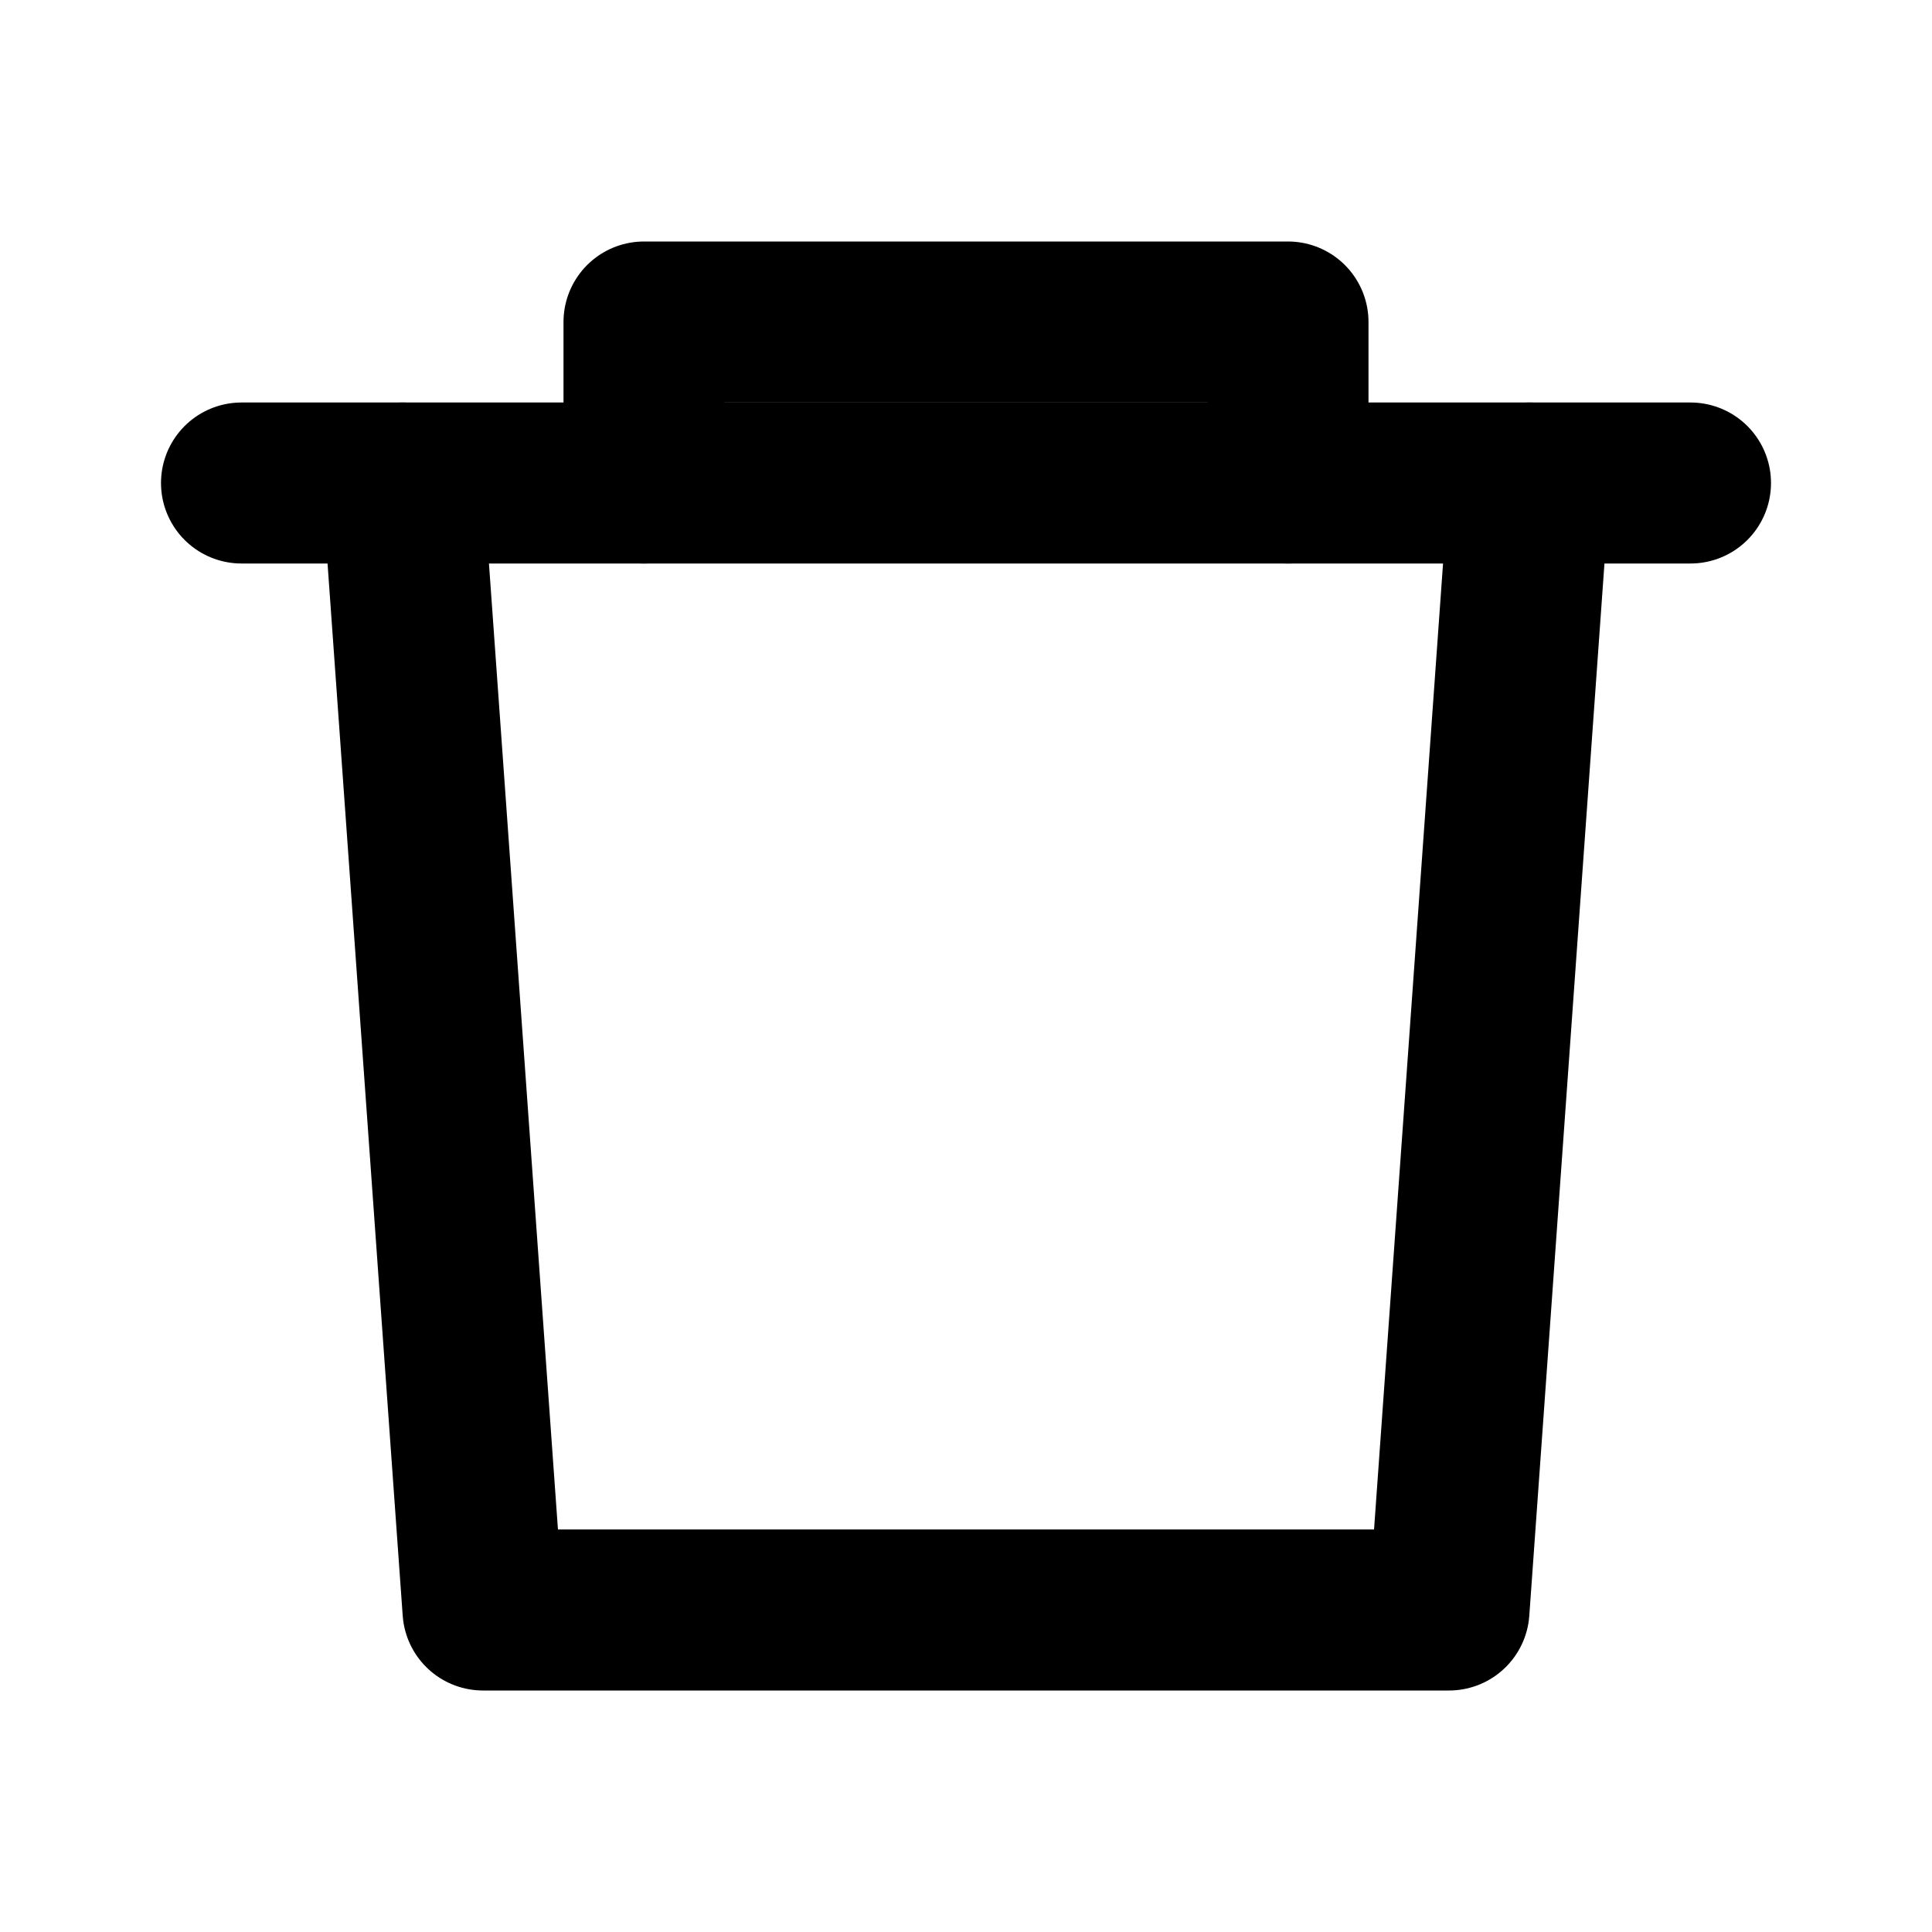
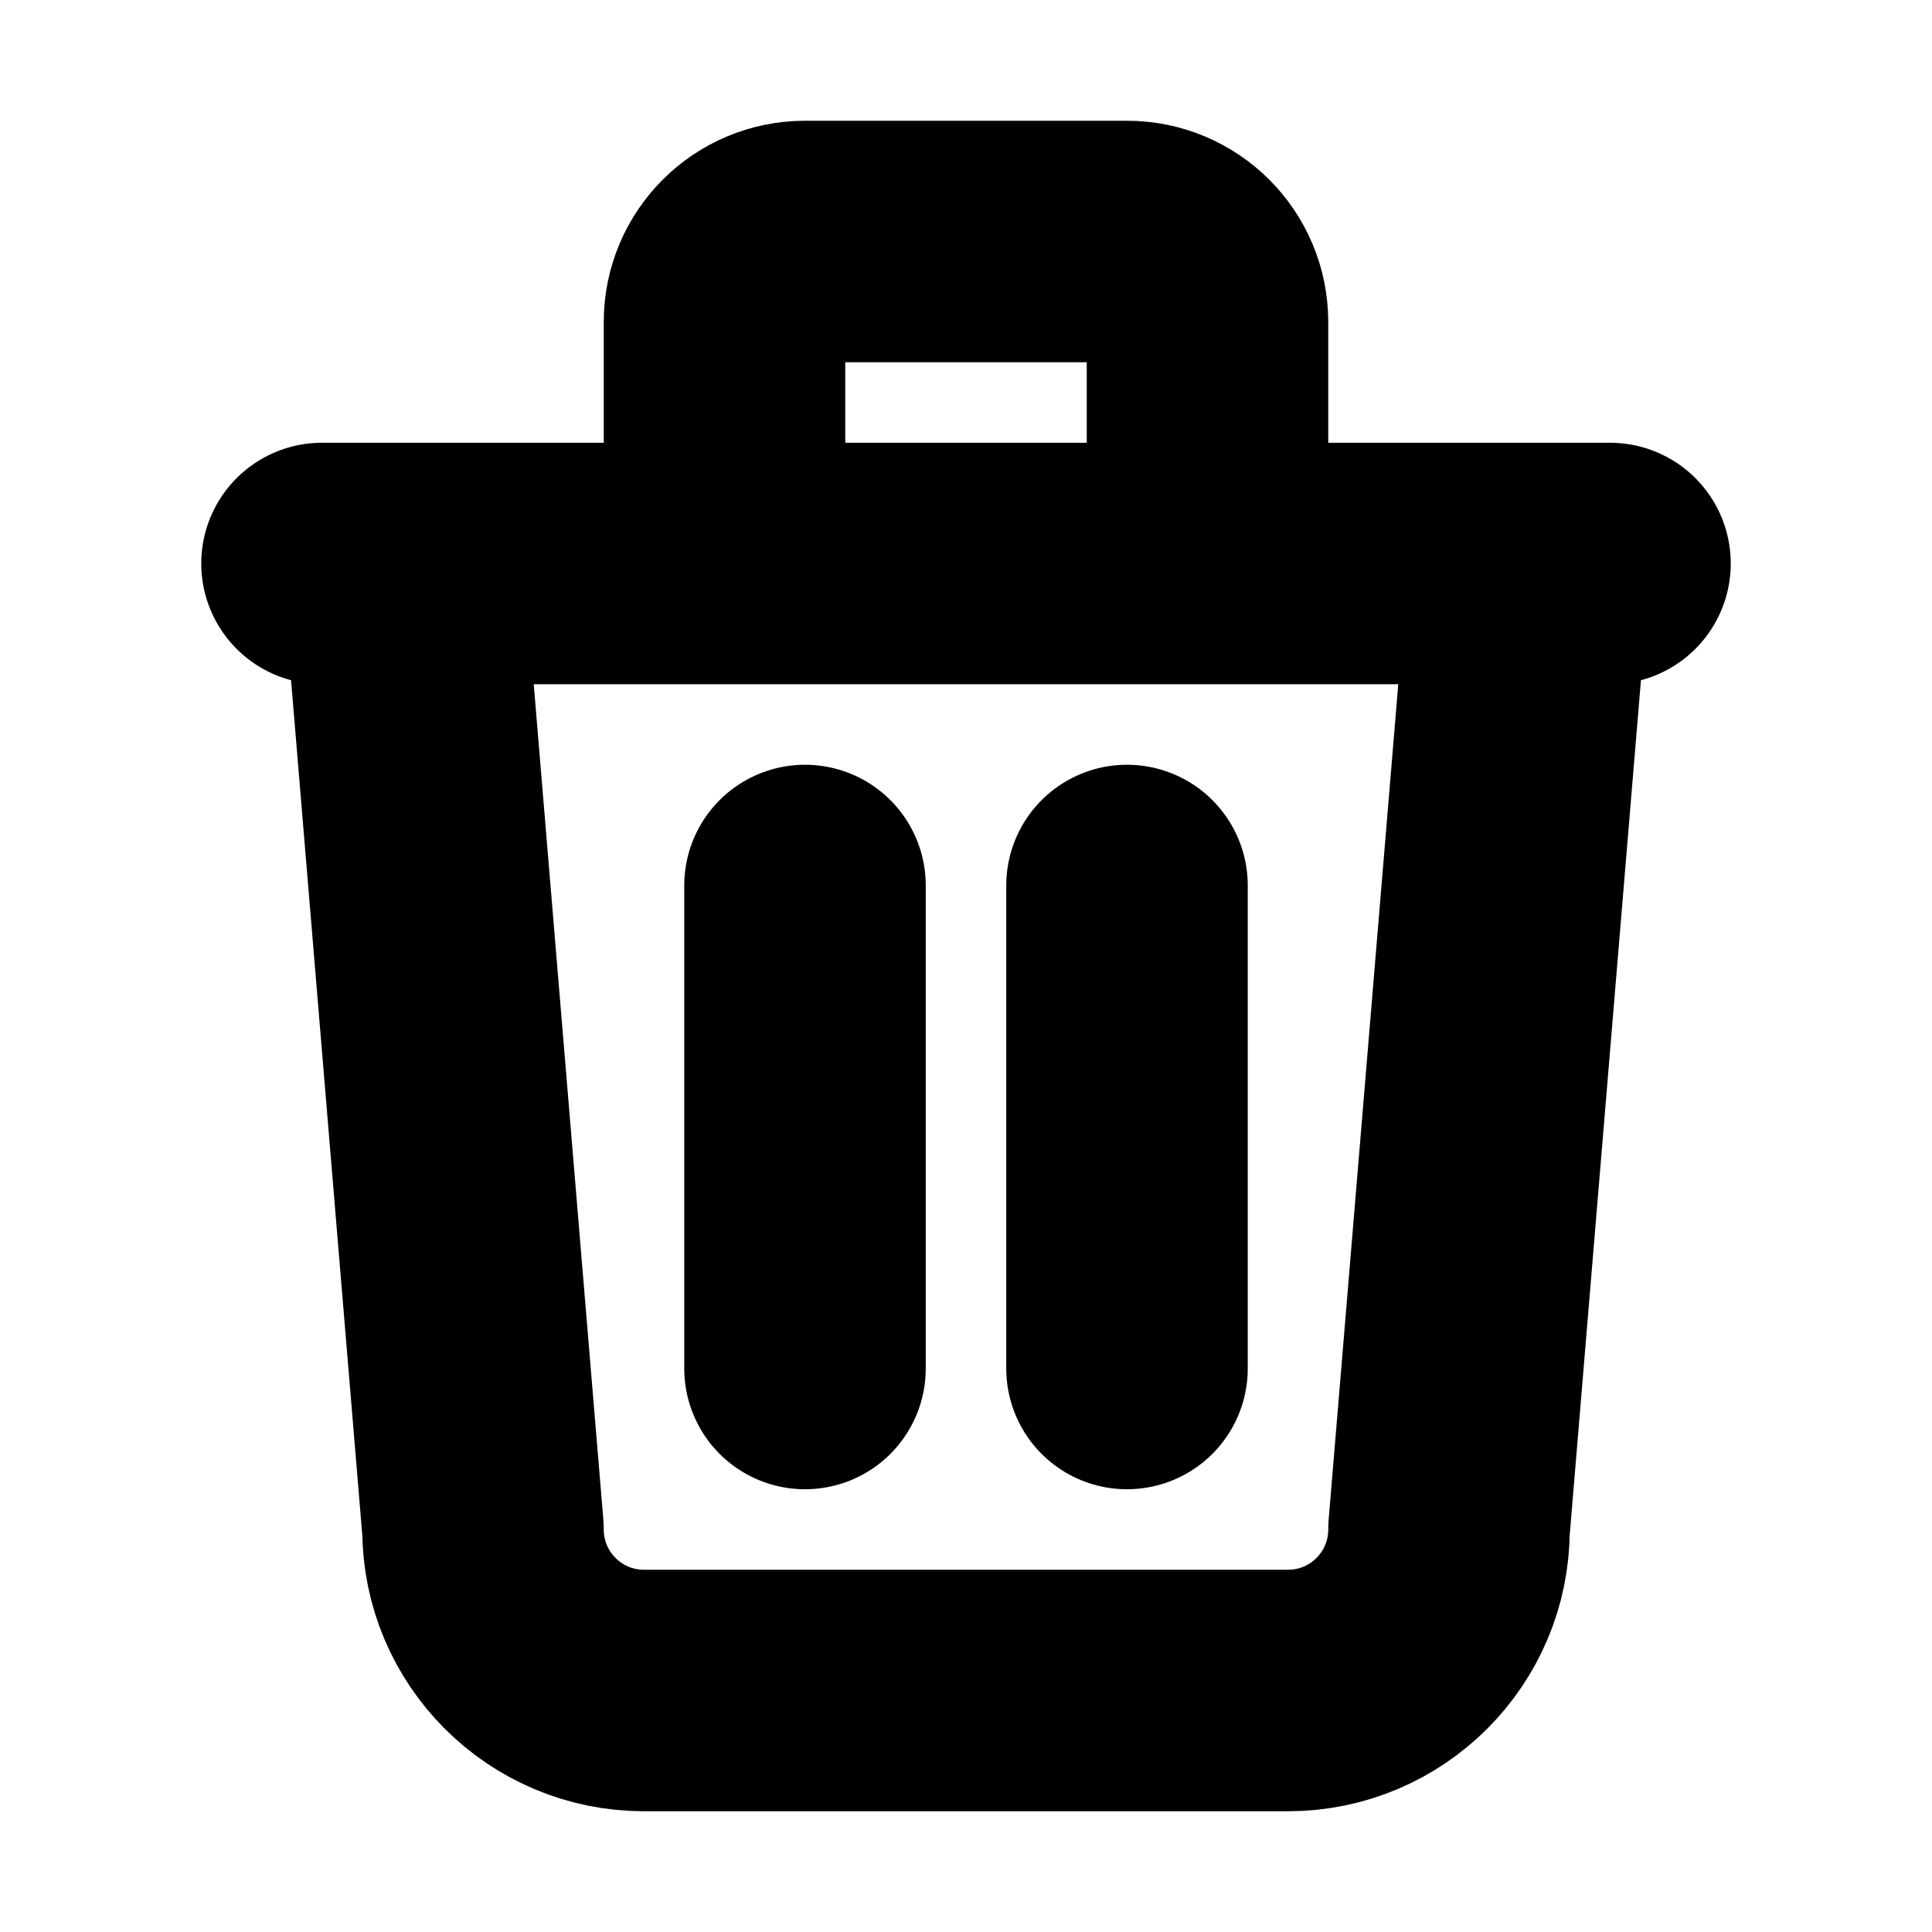
- <svg xmlns="http://www.w3.org/2000/svg" viewBox="0 0 24 24" fill="none" stroke="currentColor" stroke-width="2" stroke-linecap="round" stroke-linejoin="round">
-   <path d="M3 6h18" />
-   <path d="M8 6V4h8v2M19 6l-1 14H6L5 6" />
+ <svg xmlns="http://www.w3.org/2000/svg" width="24" height="24" viewBox="0 0 24 24">
+   <path fill="none" stroke="currentColor" stroke-linecap="round" stroke-linejoin="round" stroke-width="3" d="M4 7h16m-10 4v6m4-6v6M5 7l1 12a2 2 0 0 0 2 2h8a2 2 0 0 0 2-2l1-12M9 7V4a1 1 0 0 1 1-1h4a1 1 0 0 1 1 1v3" />
</svg>
